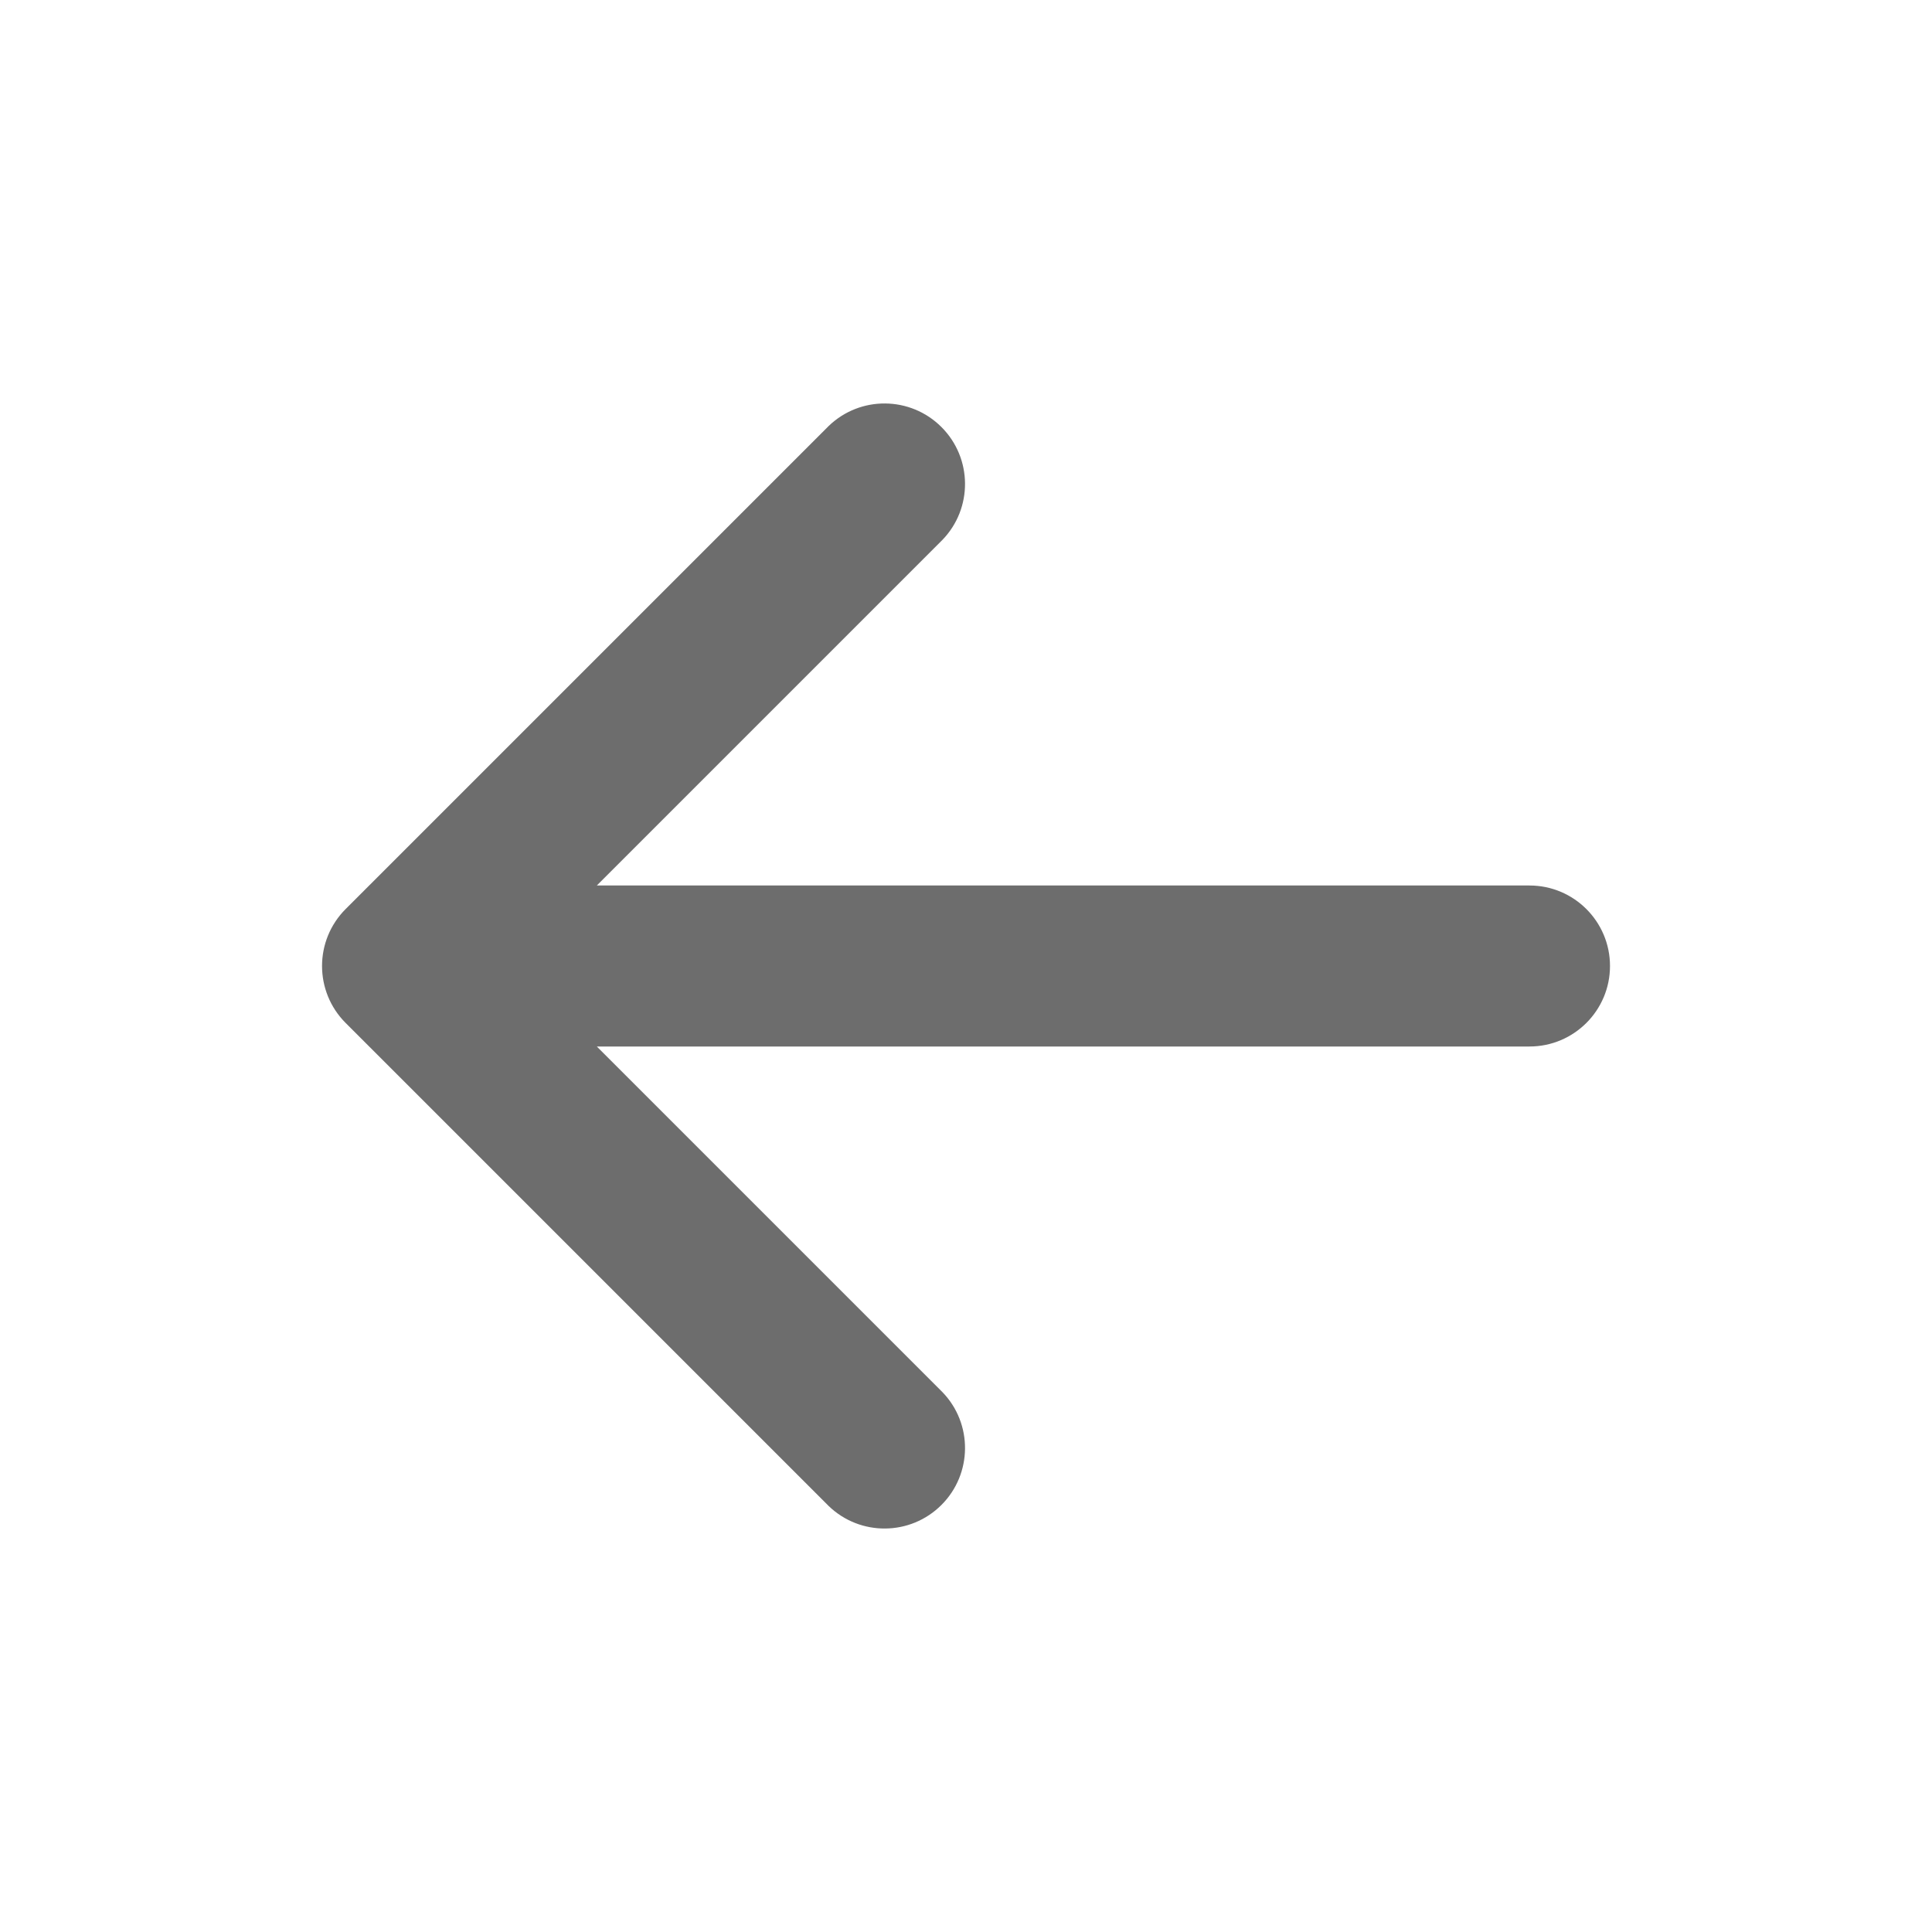
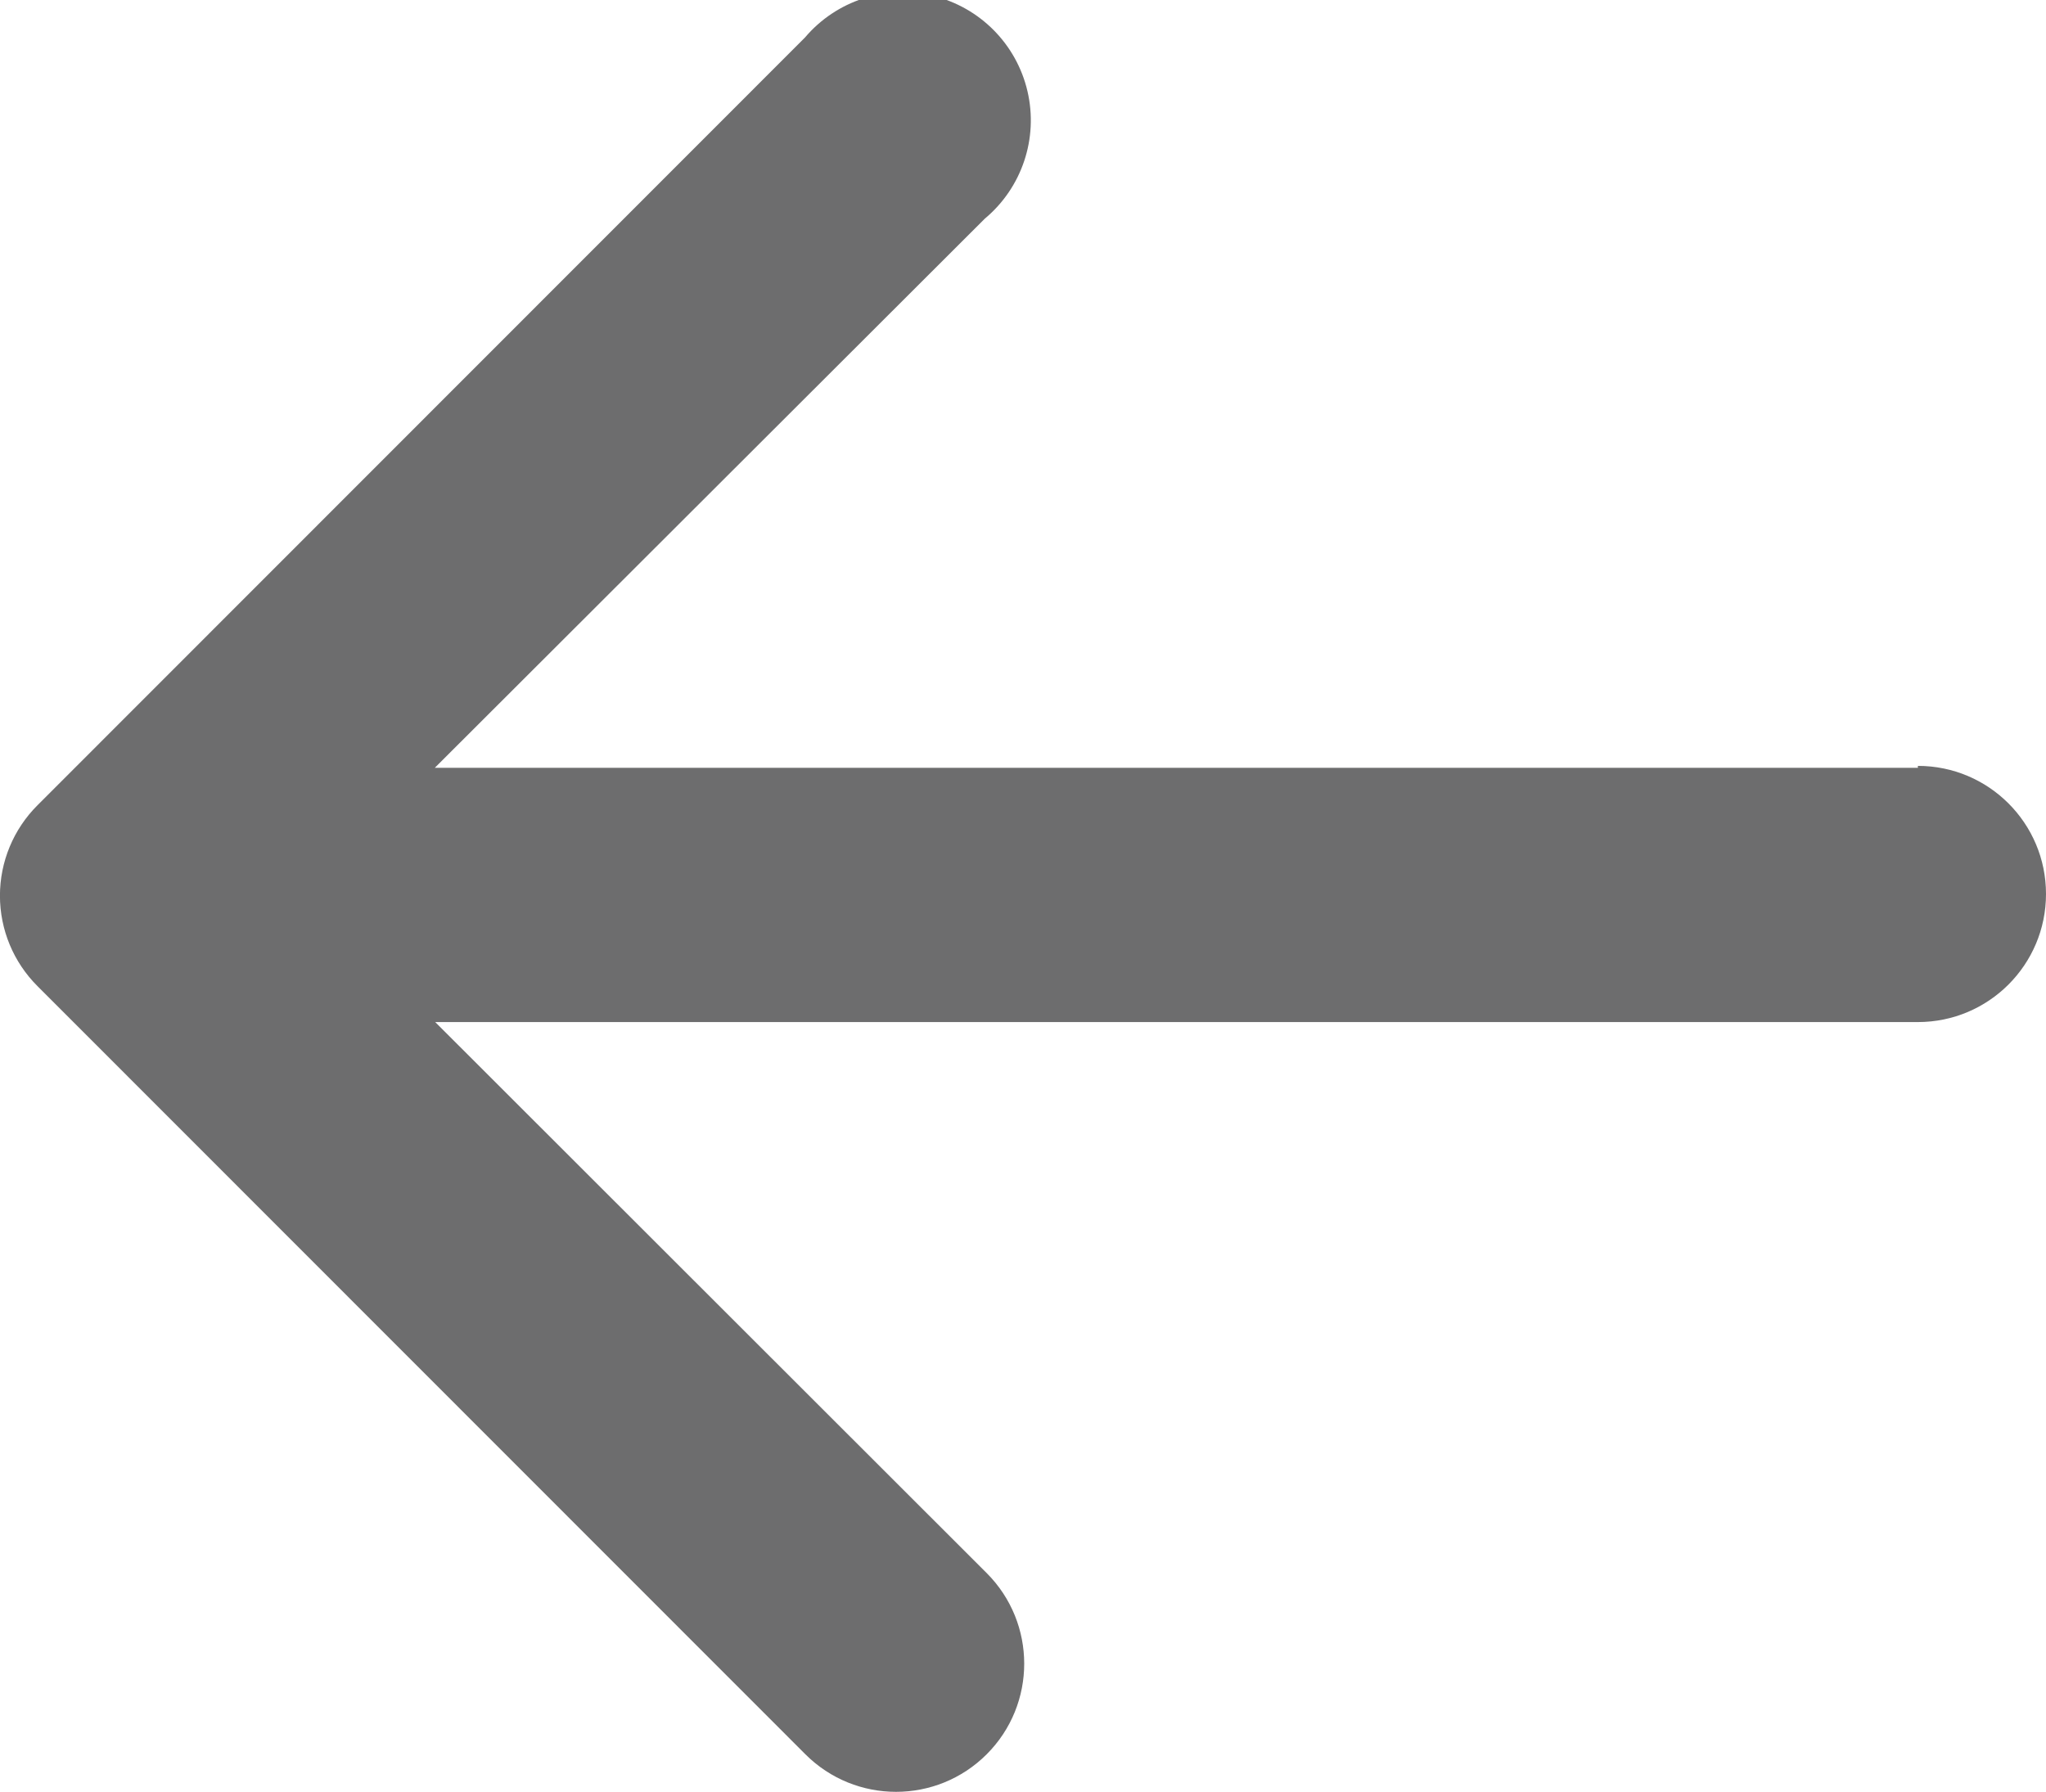
- <svg xmlns="http://www.w3.org/2000/svg" width="24" height="24" viewBox="0 0 24 24" fill="none">
-   <path d="M19 11H7.414L11.707 6.707C12.086 6.315 12.081 5.691 11.695 5.305C11.309 4.919 10.685 4.914 10.293 5.293L4.293 11.293C3.903 11.684 3.903 12.316 4.293 12.707L10.293 18.707C10.685 19.086 11.309 19.081 11.695 18.695C12.081 18.309 12.086 17.685 11.707 17.293L7.414 13H19C19.552 13 20 12.552 20 12C20 11.448 19.552 11 19 11Z" fill="#0C0C0D" fill-opacity="0.6" />
+ <svg xmlns="http://www.w3.org/2000/svg" viewBox="0 0 53.5 46.86">
+   <path d="M53.4,26.65H14.62L29,12.29A3.35,3.35,0,1,0,24.3,7.55L4.23,27.63a3.34,3.34,0,0,0,0,4.73h0L24.31,52.45a3.35,3.35,0,0,0,4.74-4.74L14.63,33.3H53.4a3.35,3.35,0,1,0,0-6.7Z" transform="translate(-3.25 -6.57)" fill="#6d6d6e" />
</svg>
